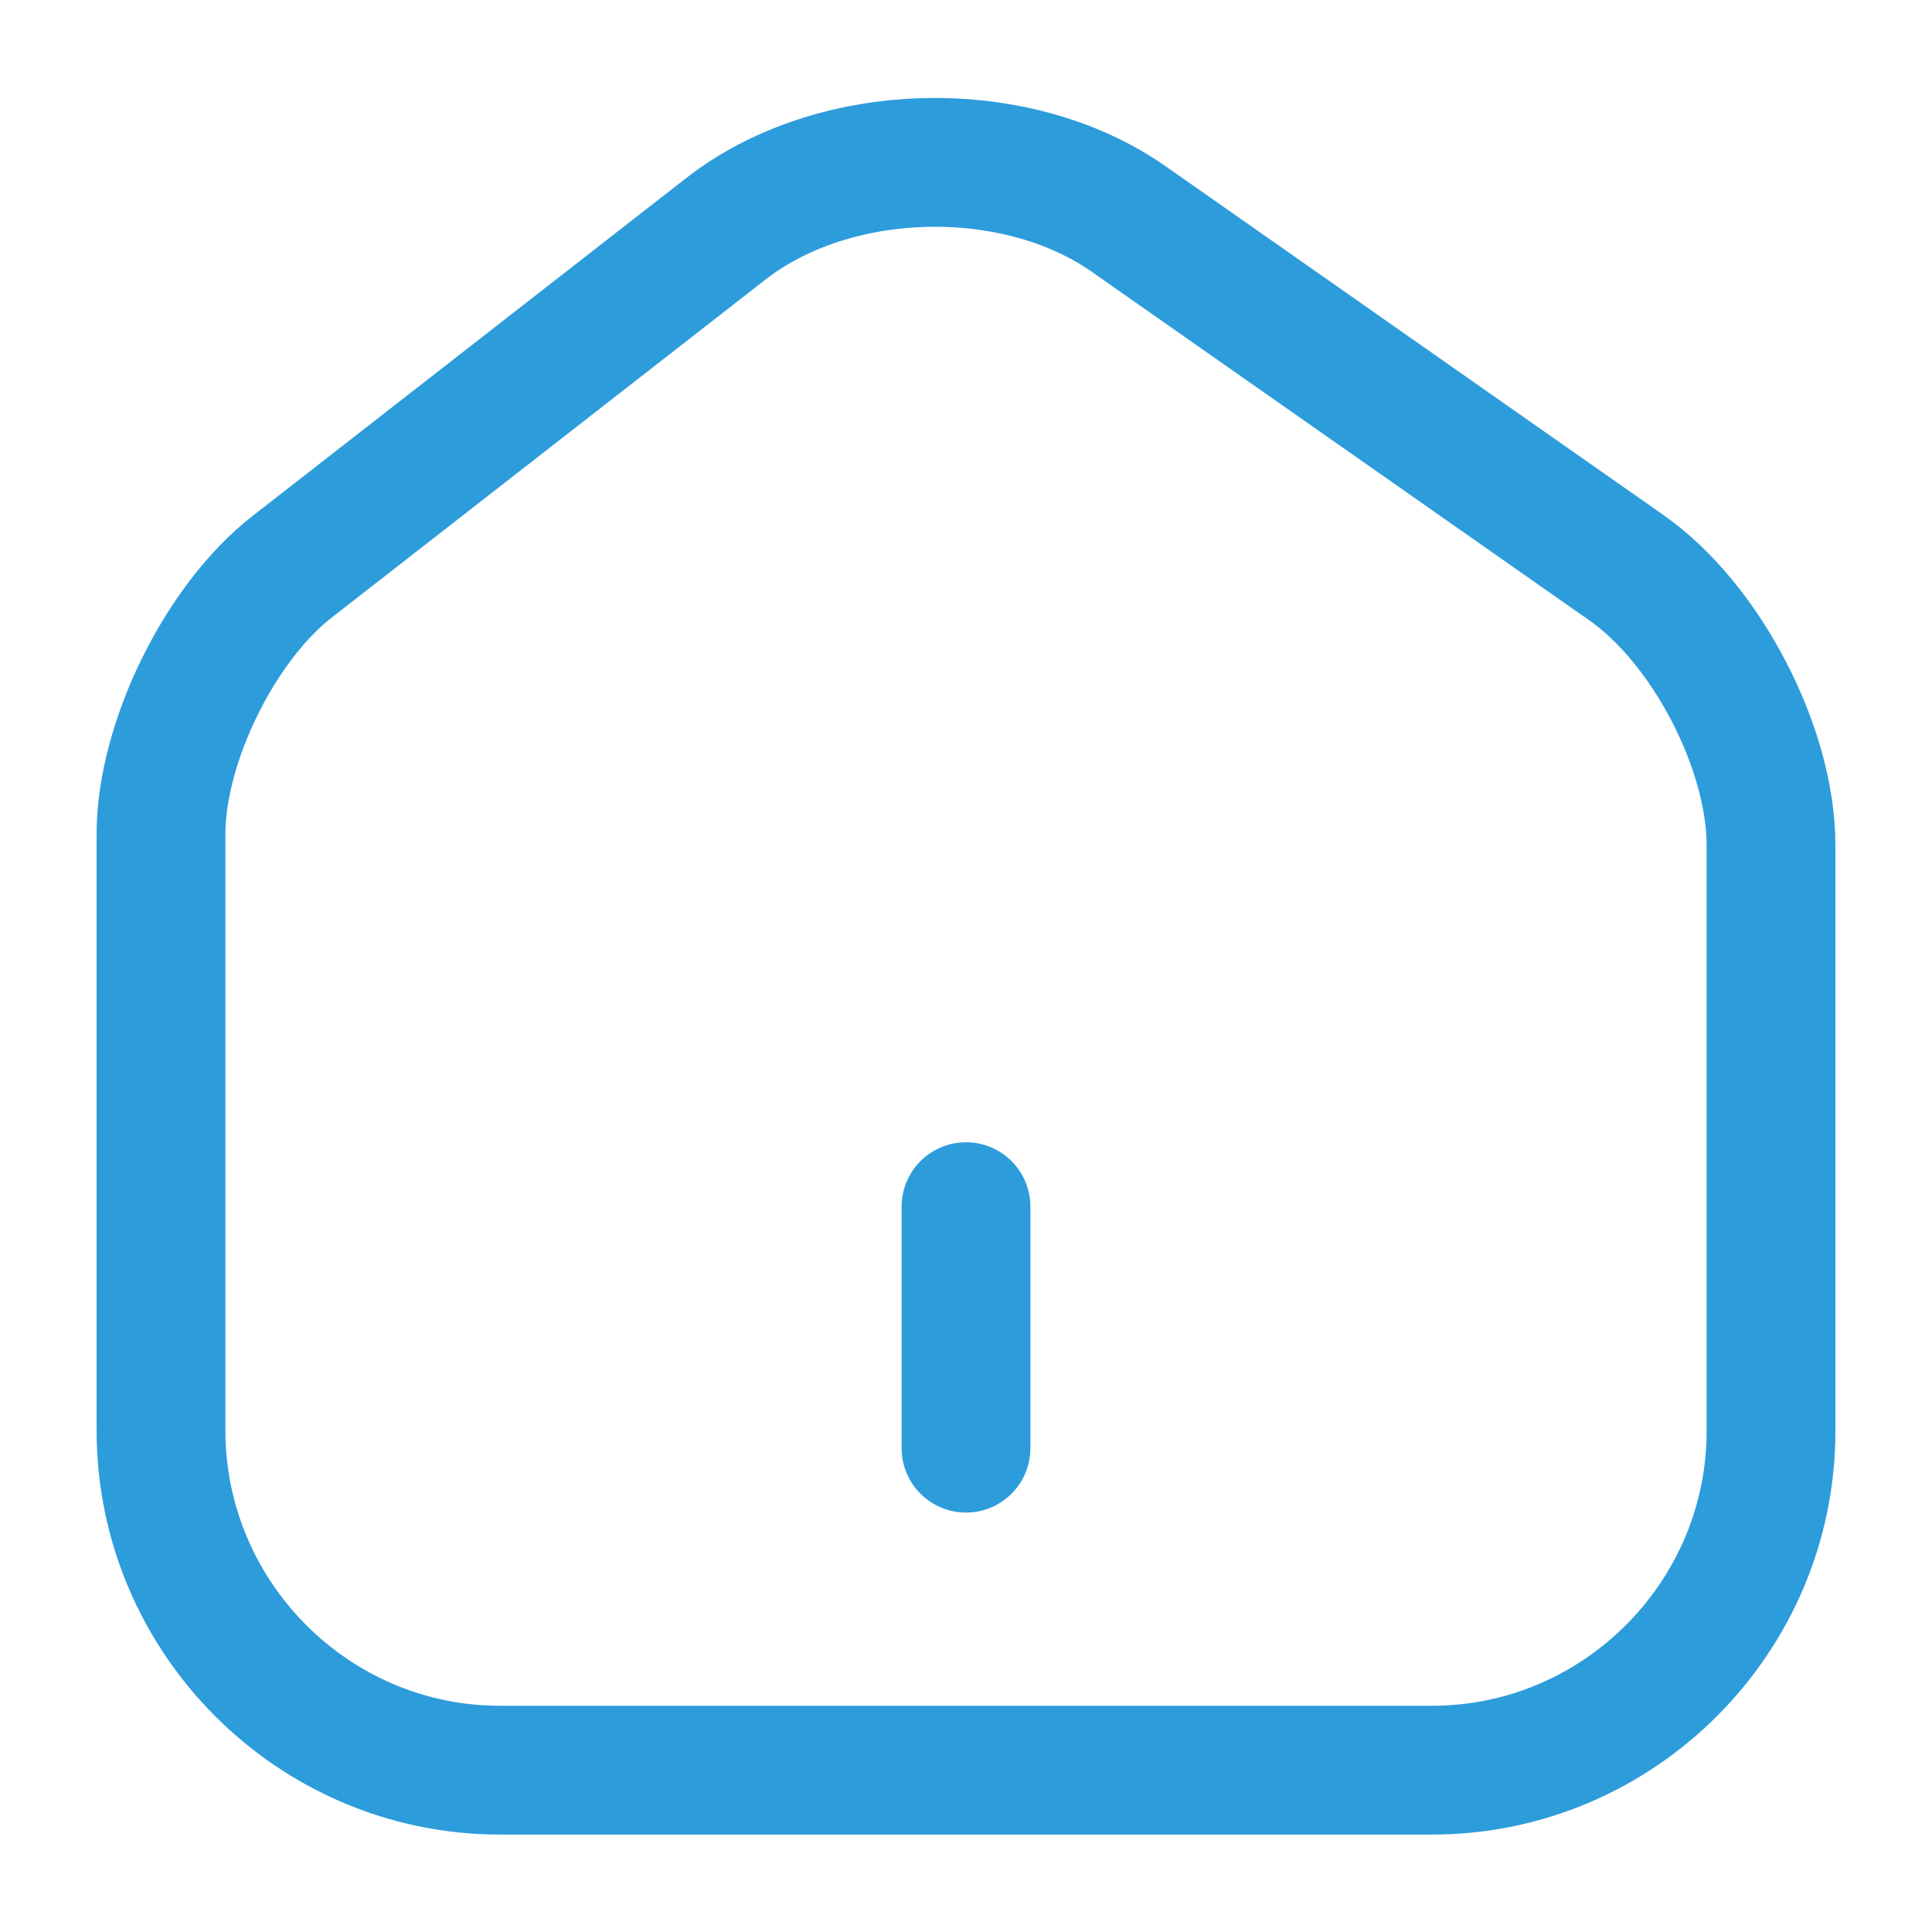
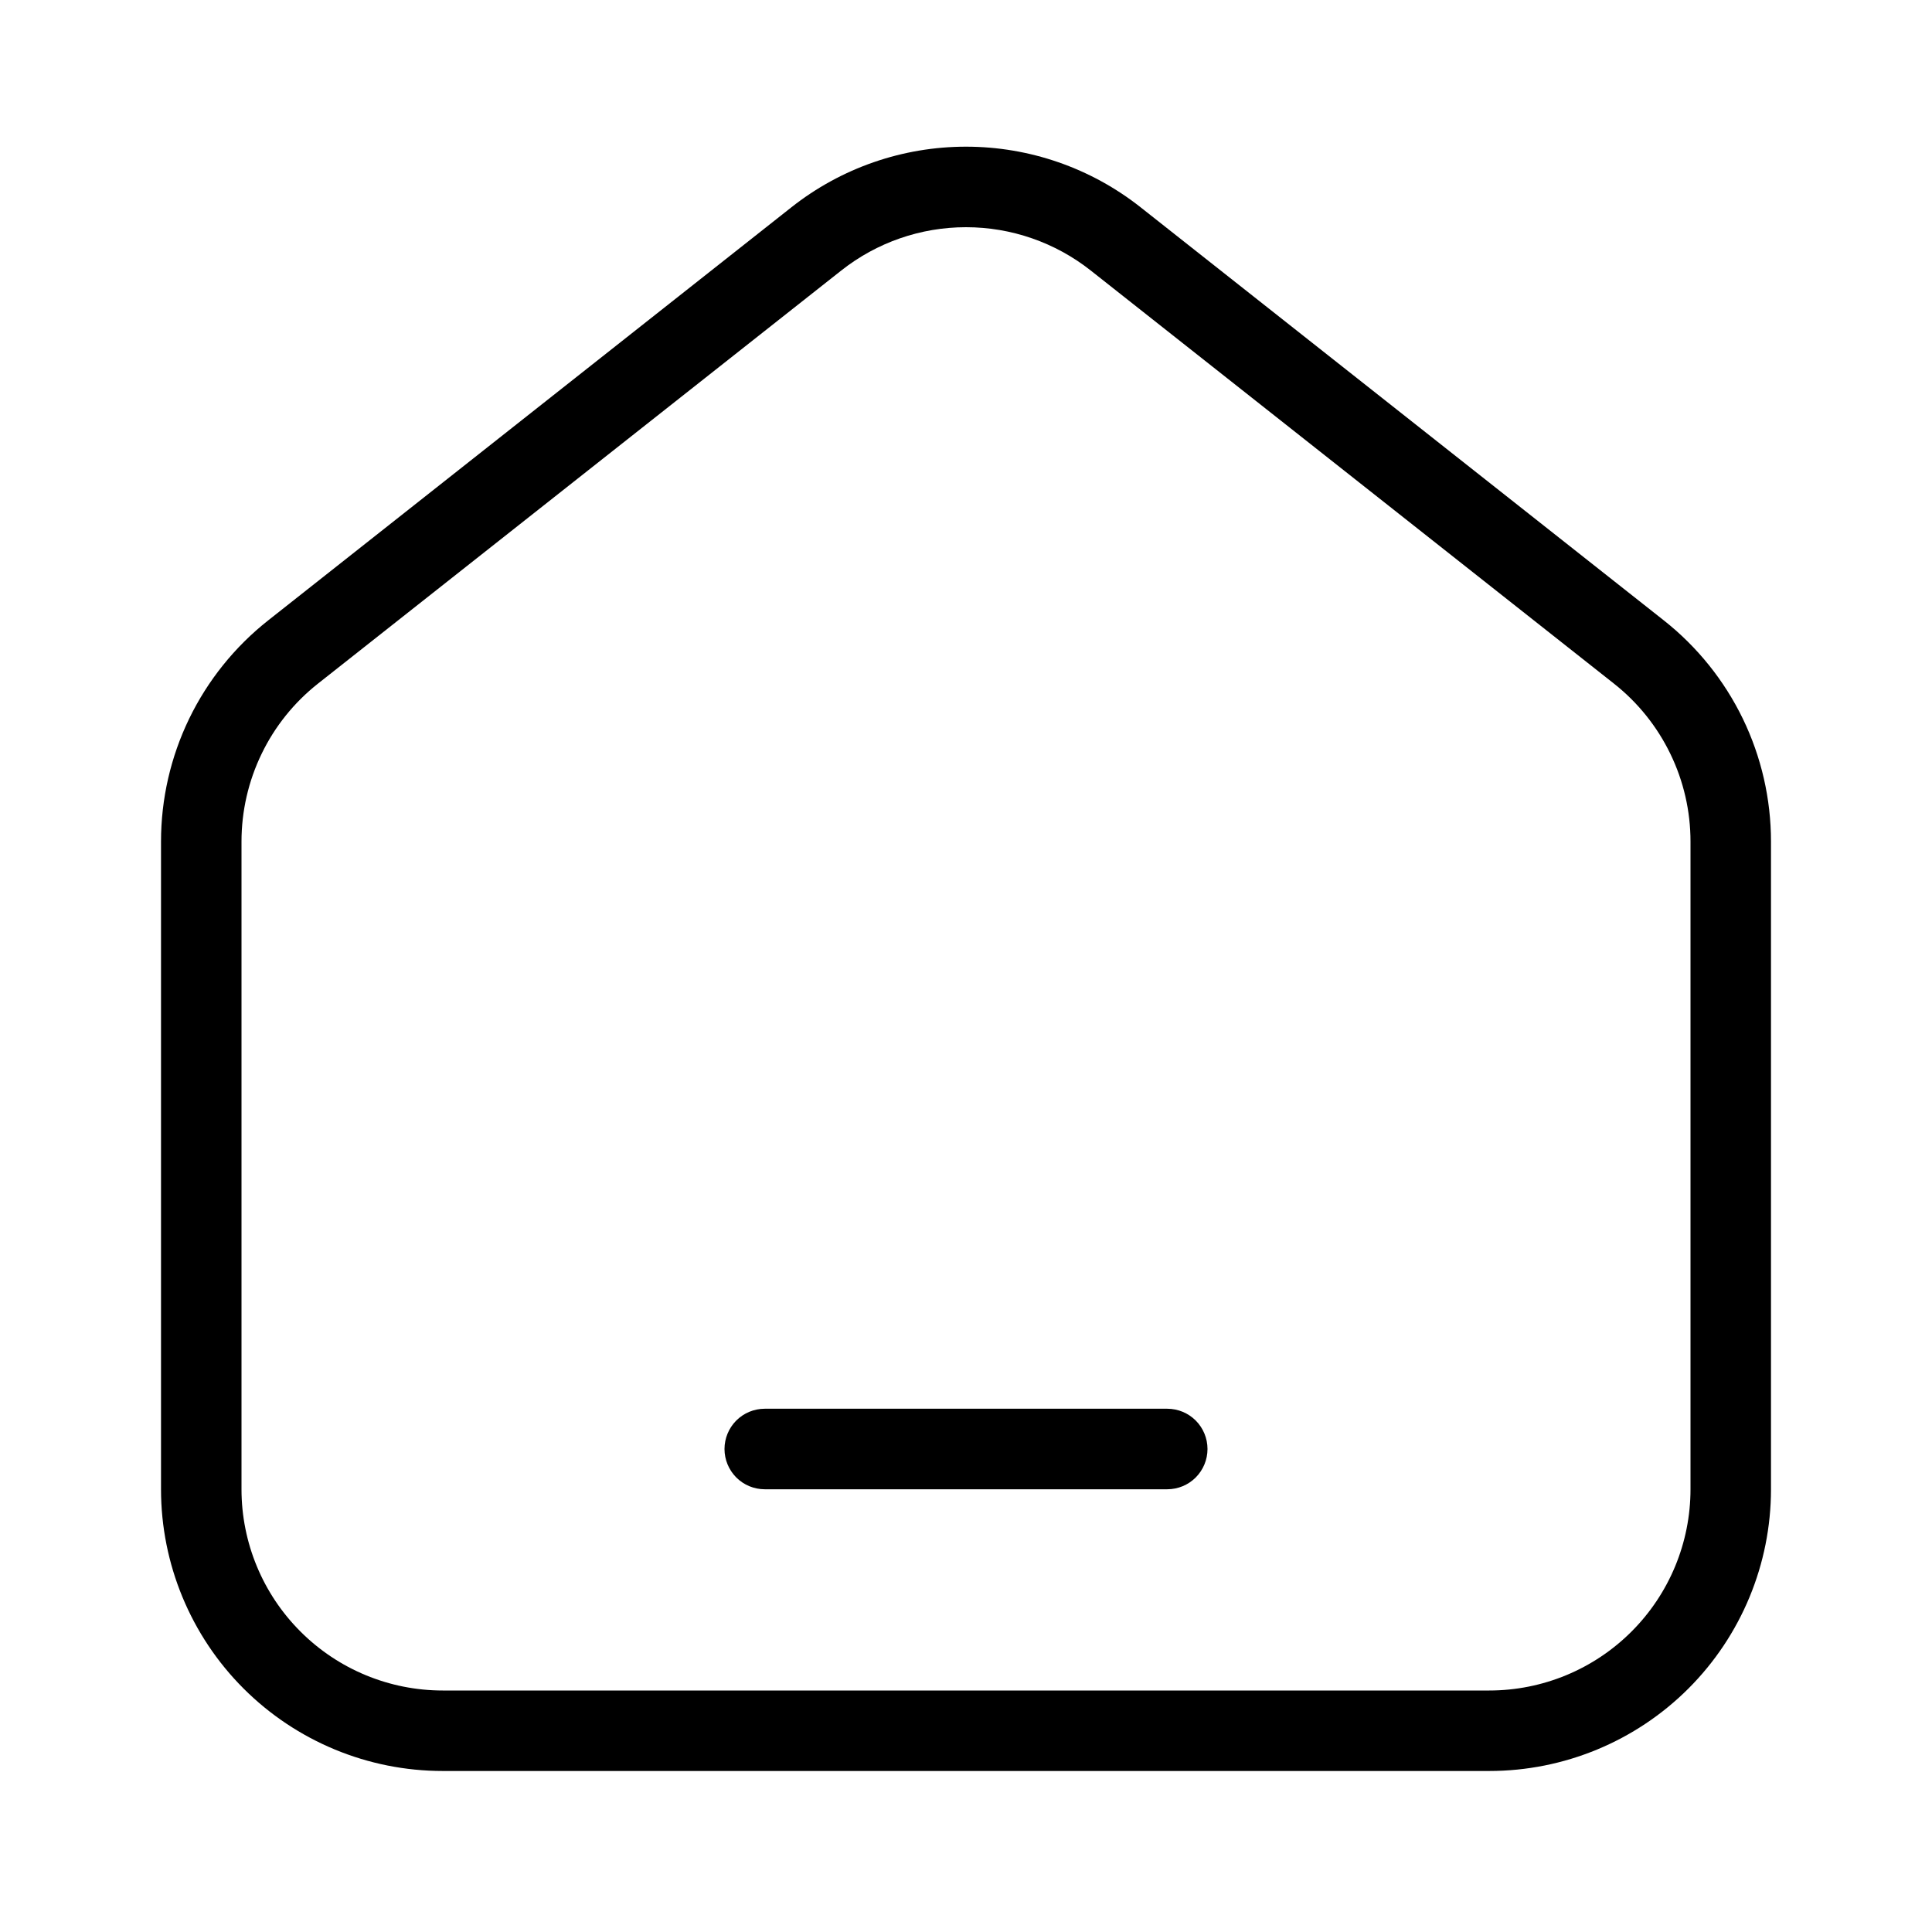
- <svg xmlns="http://www.w3.org/2000/svg" width="30" height="30" viewBox="0 0 30 30" fill="none">
-   <path d="M15 22.487V18.737M11.275 3.55L4.537 8.8C3.413 9.675 2.5 11.537 2.5 12.95V22.212C2.5 25.112 4.862 27.487 7.763 27.487H22.238C25.137 27.487 27.5 25.112 27.5 22.225V13.125C27.5 11.612 26.488 9.675 25.25 8.812L17.525 3.4C15.775 2.175 12.963 2.237 11.275 3.55Z" stroke="#2D9CDB" stroke-width="2" stroke-linecap="round" stroke-linejoin="round" />
+ <svg xmlns="http://www.w3.org/2000/svg" width="50" height="50" viewBox="0 0 50 50" fill="none">
+   <path d="M19.792 36.458C19.515 36.458 19.25 36.568 19.055 36.763C18.86 36.959 18.75 37.224 18.75 37.5C18.75 37.776 18.86 38.041 19.055 38.237C19.25 38.432 19.515 38.542 19.792 38.542H30.208C30.485 38.542 30.75 38.432 30.945 38.237C31.14 38.041 31.25 37.776 31.25 37.5C31.25 37.224 31.14 36.959 30.945 36.763C30.75 36.568 30.485 36.458 30.208 36.458H19.792Z" fill="black" />
+   <path fill-rule="evenodd" clip-rule="evenodd" d="M29.519 5.365C28.232 4.348 26.64 3.796 25 3.796C23.36 3.796 21.768 4.348 20.481 5.365L6.94 16.056C6.075 16.739 5.377 17.608 4.896 18.599C4.416 19.591 4.167 20.678 4.167 21.779V38.542C4.167 40.475 4.935 42.33 6.302 43.698C7.67 45.065 9.524 45.833 11.458 45.833H38.542C40.476 45.833 42.33 45.065 43.698 43.698C45.065 42.33 45.833 40.475 45.833 38.542V21.779C45.833 20.678 45.584 19.591 45.104 18.599C44.623 17.608 43.925 16.739 43.06 16.056L29.519 5.365ZM21.773 7C22.692 6.274 23.829 5.88 25 5.88C26.171 5.88 27.308 6.274 28.227 7L41.769 17.692C42.386 18.179 42.885 18.8 43.228 19.508C43.572 20.216 43.75 20.992 43.75 21.779V38.542C43.75 39.923 43.201 41.248 42.224 42.224C41.248 43.201 39.923 43.75 38.542 43.75H11.458C10.077 43.75 8.752 43.201 7.776 42.224C6.799 41.248 6.25 39.923 6.25 38.542V21.779C6.25 20.993 6.428 20.216 6.771 19.508C7.113 18.8 7.612 18.179 8.229 17.692L21.773 7Z" fill="black" />
</svg>
